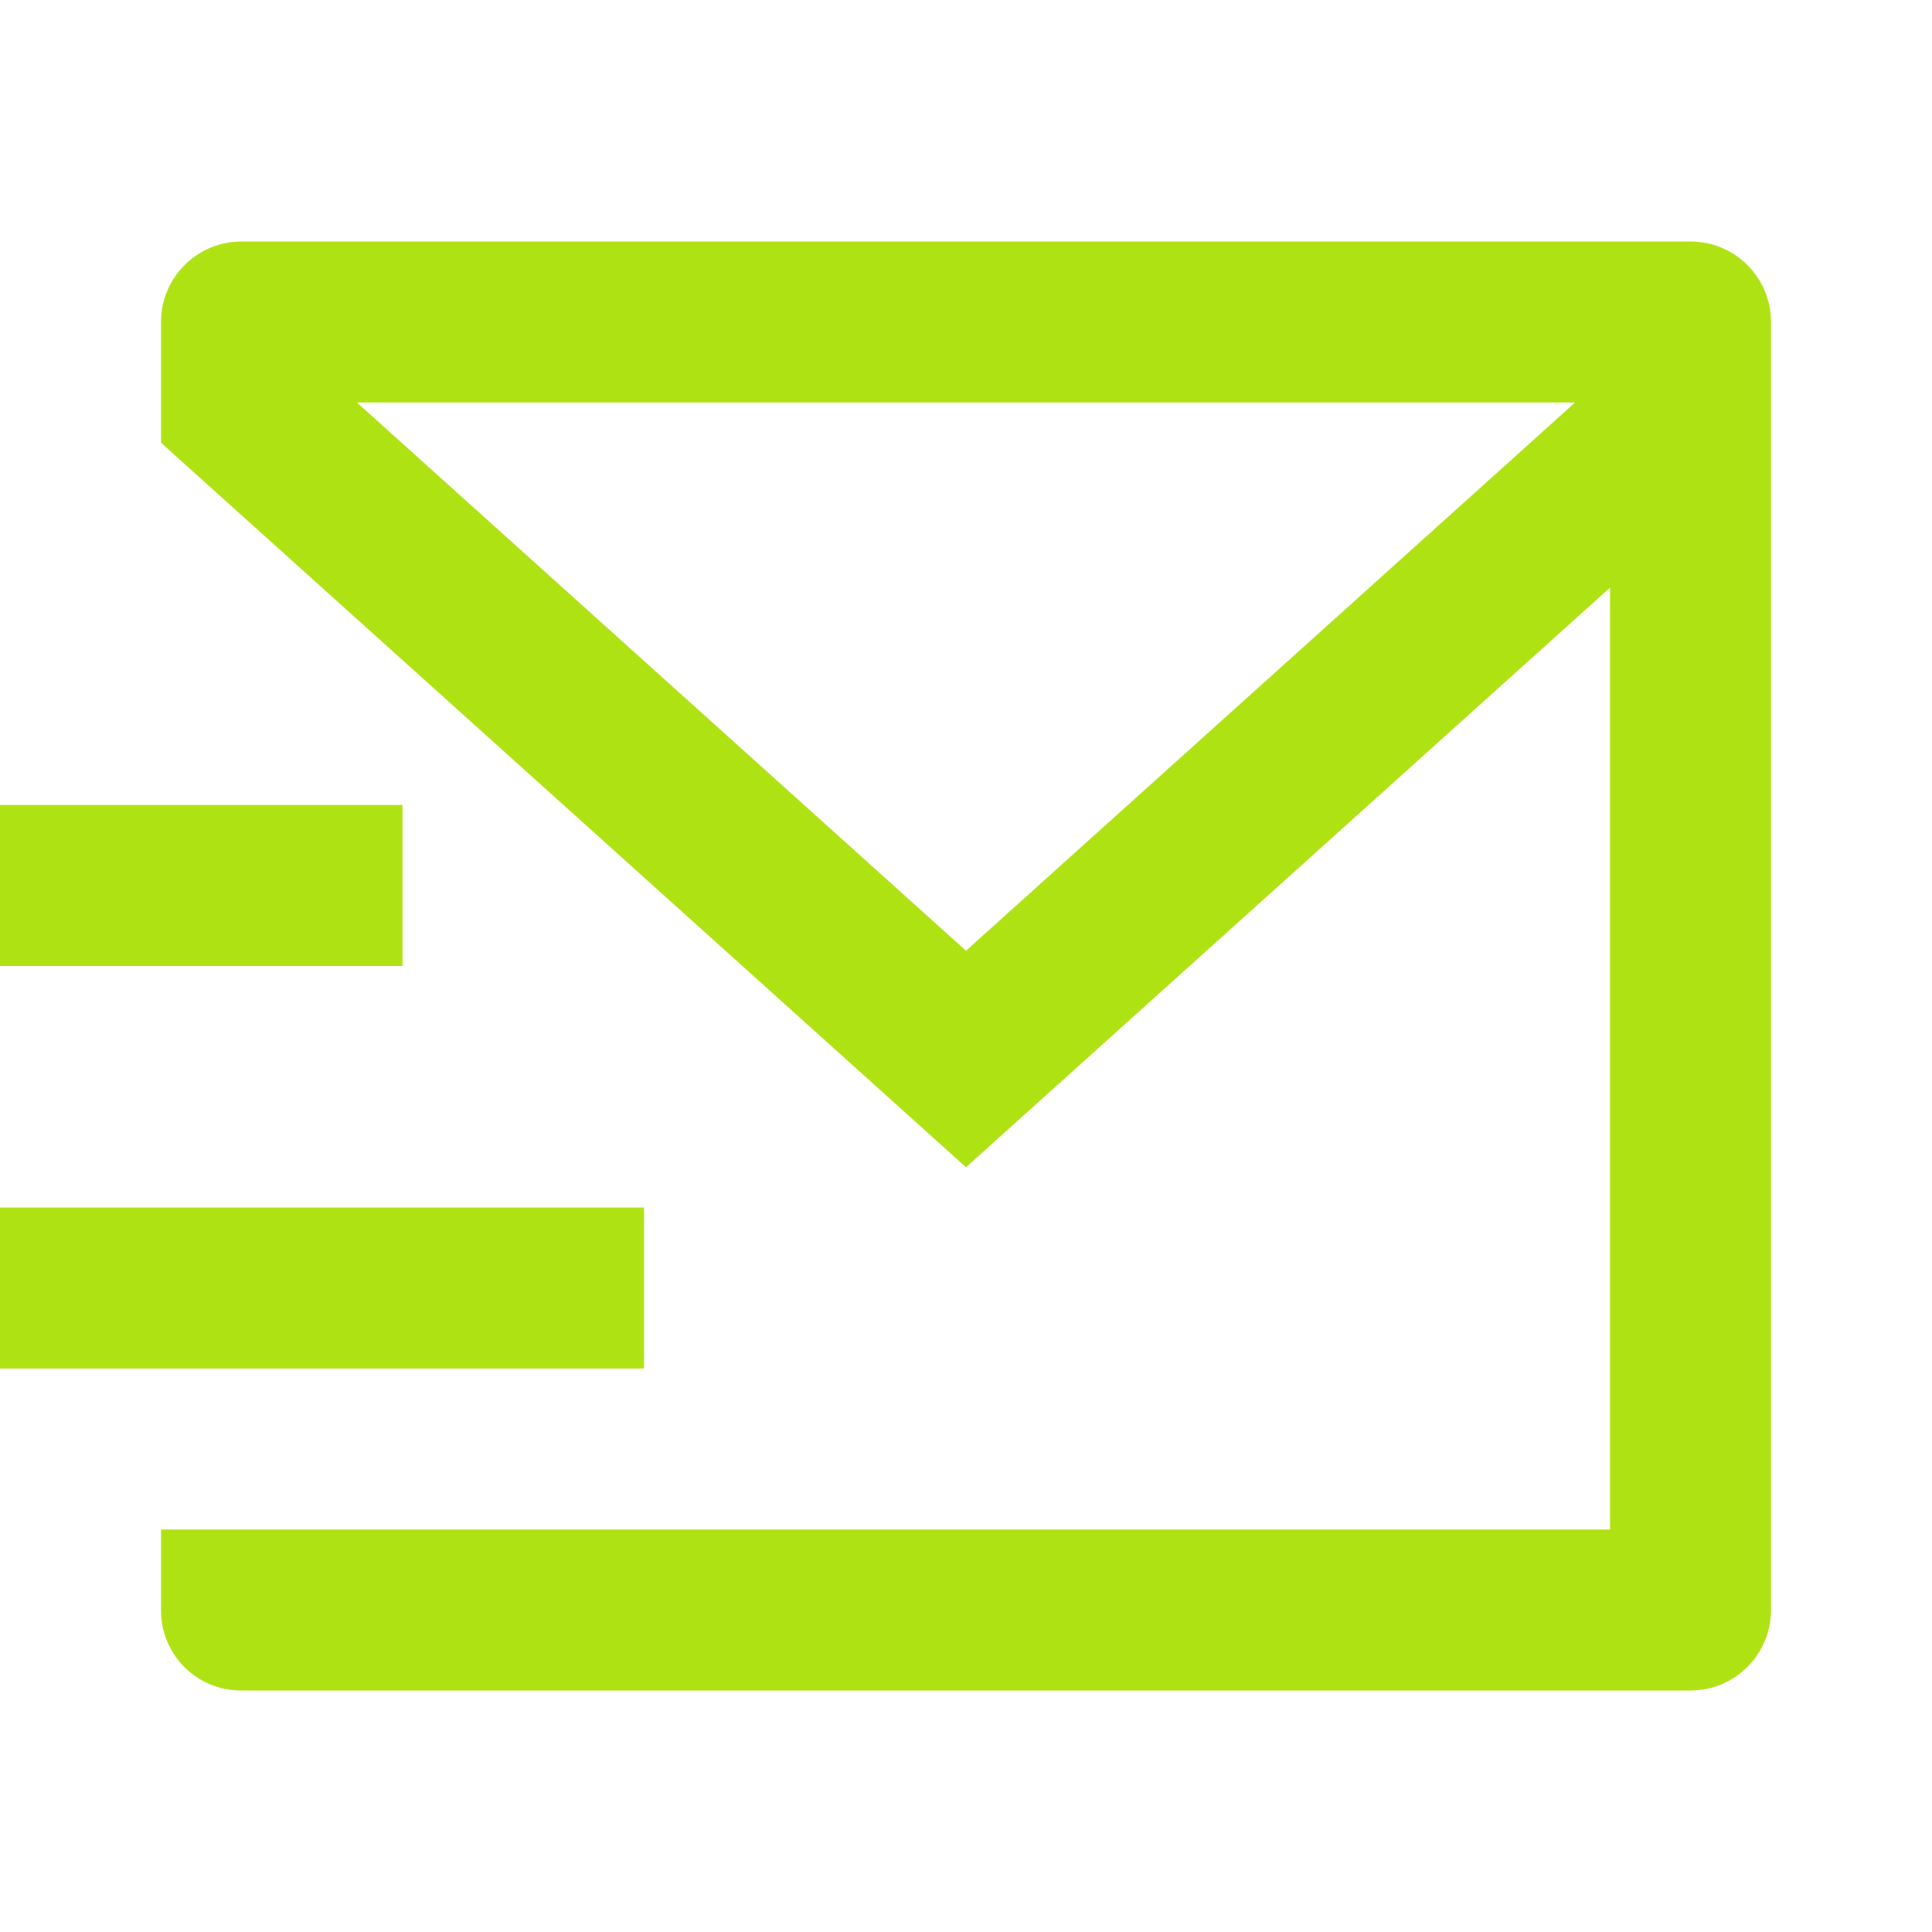
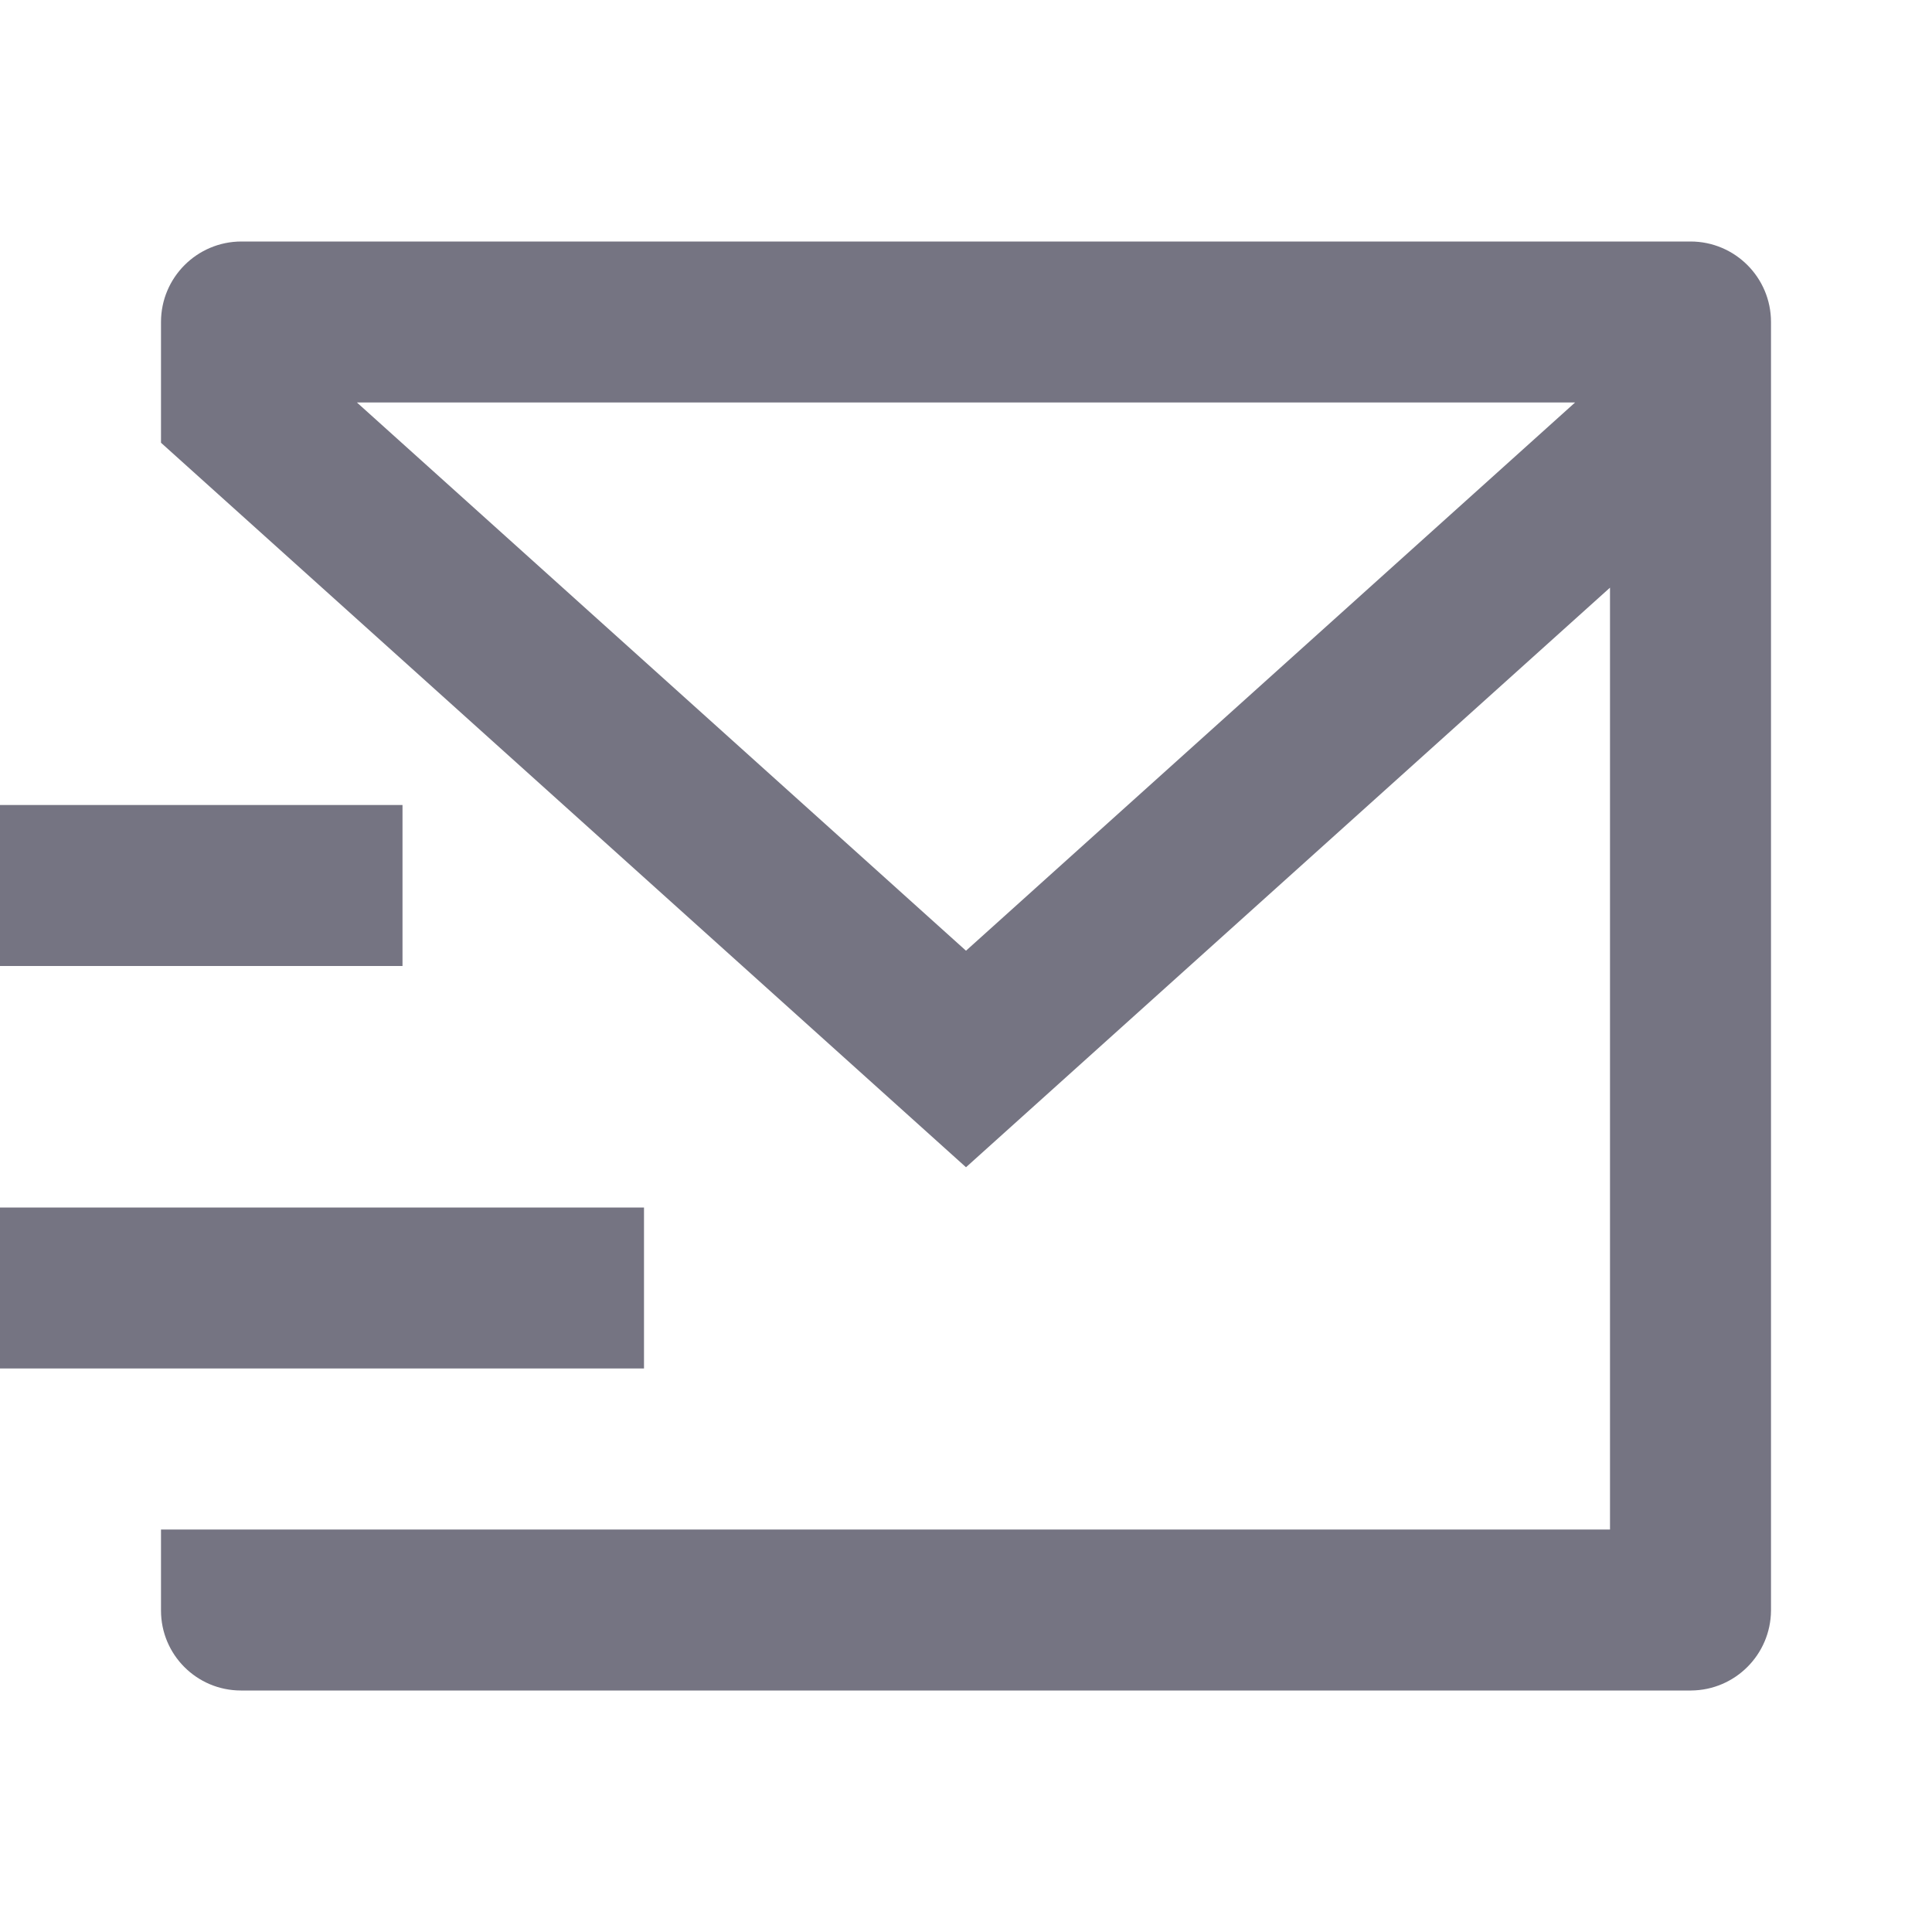
<svg xmlns="http://www.w3.org/2000/svg" viewBox="0 0 24 24" width="24" height="24">
  <path fill="none" d="M0 0h24v24H0z" />
-   <path d="M22 20.007a1 1 0 0 1-.992.993H2.992A.993.993 0 0 1 2 20.007V19h18V7.3l-8 7.2-10-9V4a1 1 0 0 1 1-1h18a1 1 0 0 1 1 1v16.007zM4.434 5L12 11.81 19.566 5H4.434zM0 15h8v2H0v-2zm0-5h5v2H0v-2z" fill="rgba(175,226,18,1)" />
+   <path d="M22 20.007a1 1 0 0 1-.992.993H2.992A.993.993 0 0 1 2 20.007V19h18V7.3l-8 7.2-10-9V4a1 1 0 0 1 1-1h18a1 1 0 0 1 1 1v16.007zM4.434 5L12 11.81 19.566 5H4.434zM0 15h8v2H0v-2zm0-5h5v2H0v-2z" fill="#757482" />
</svg>
